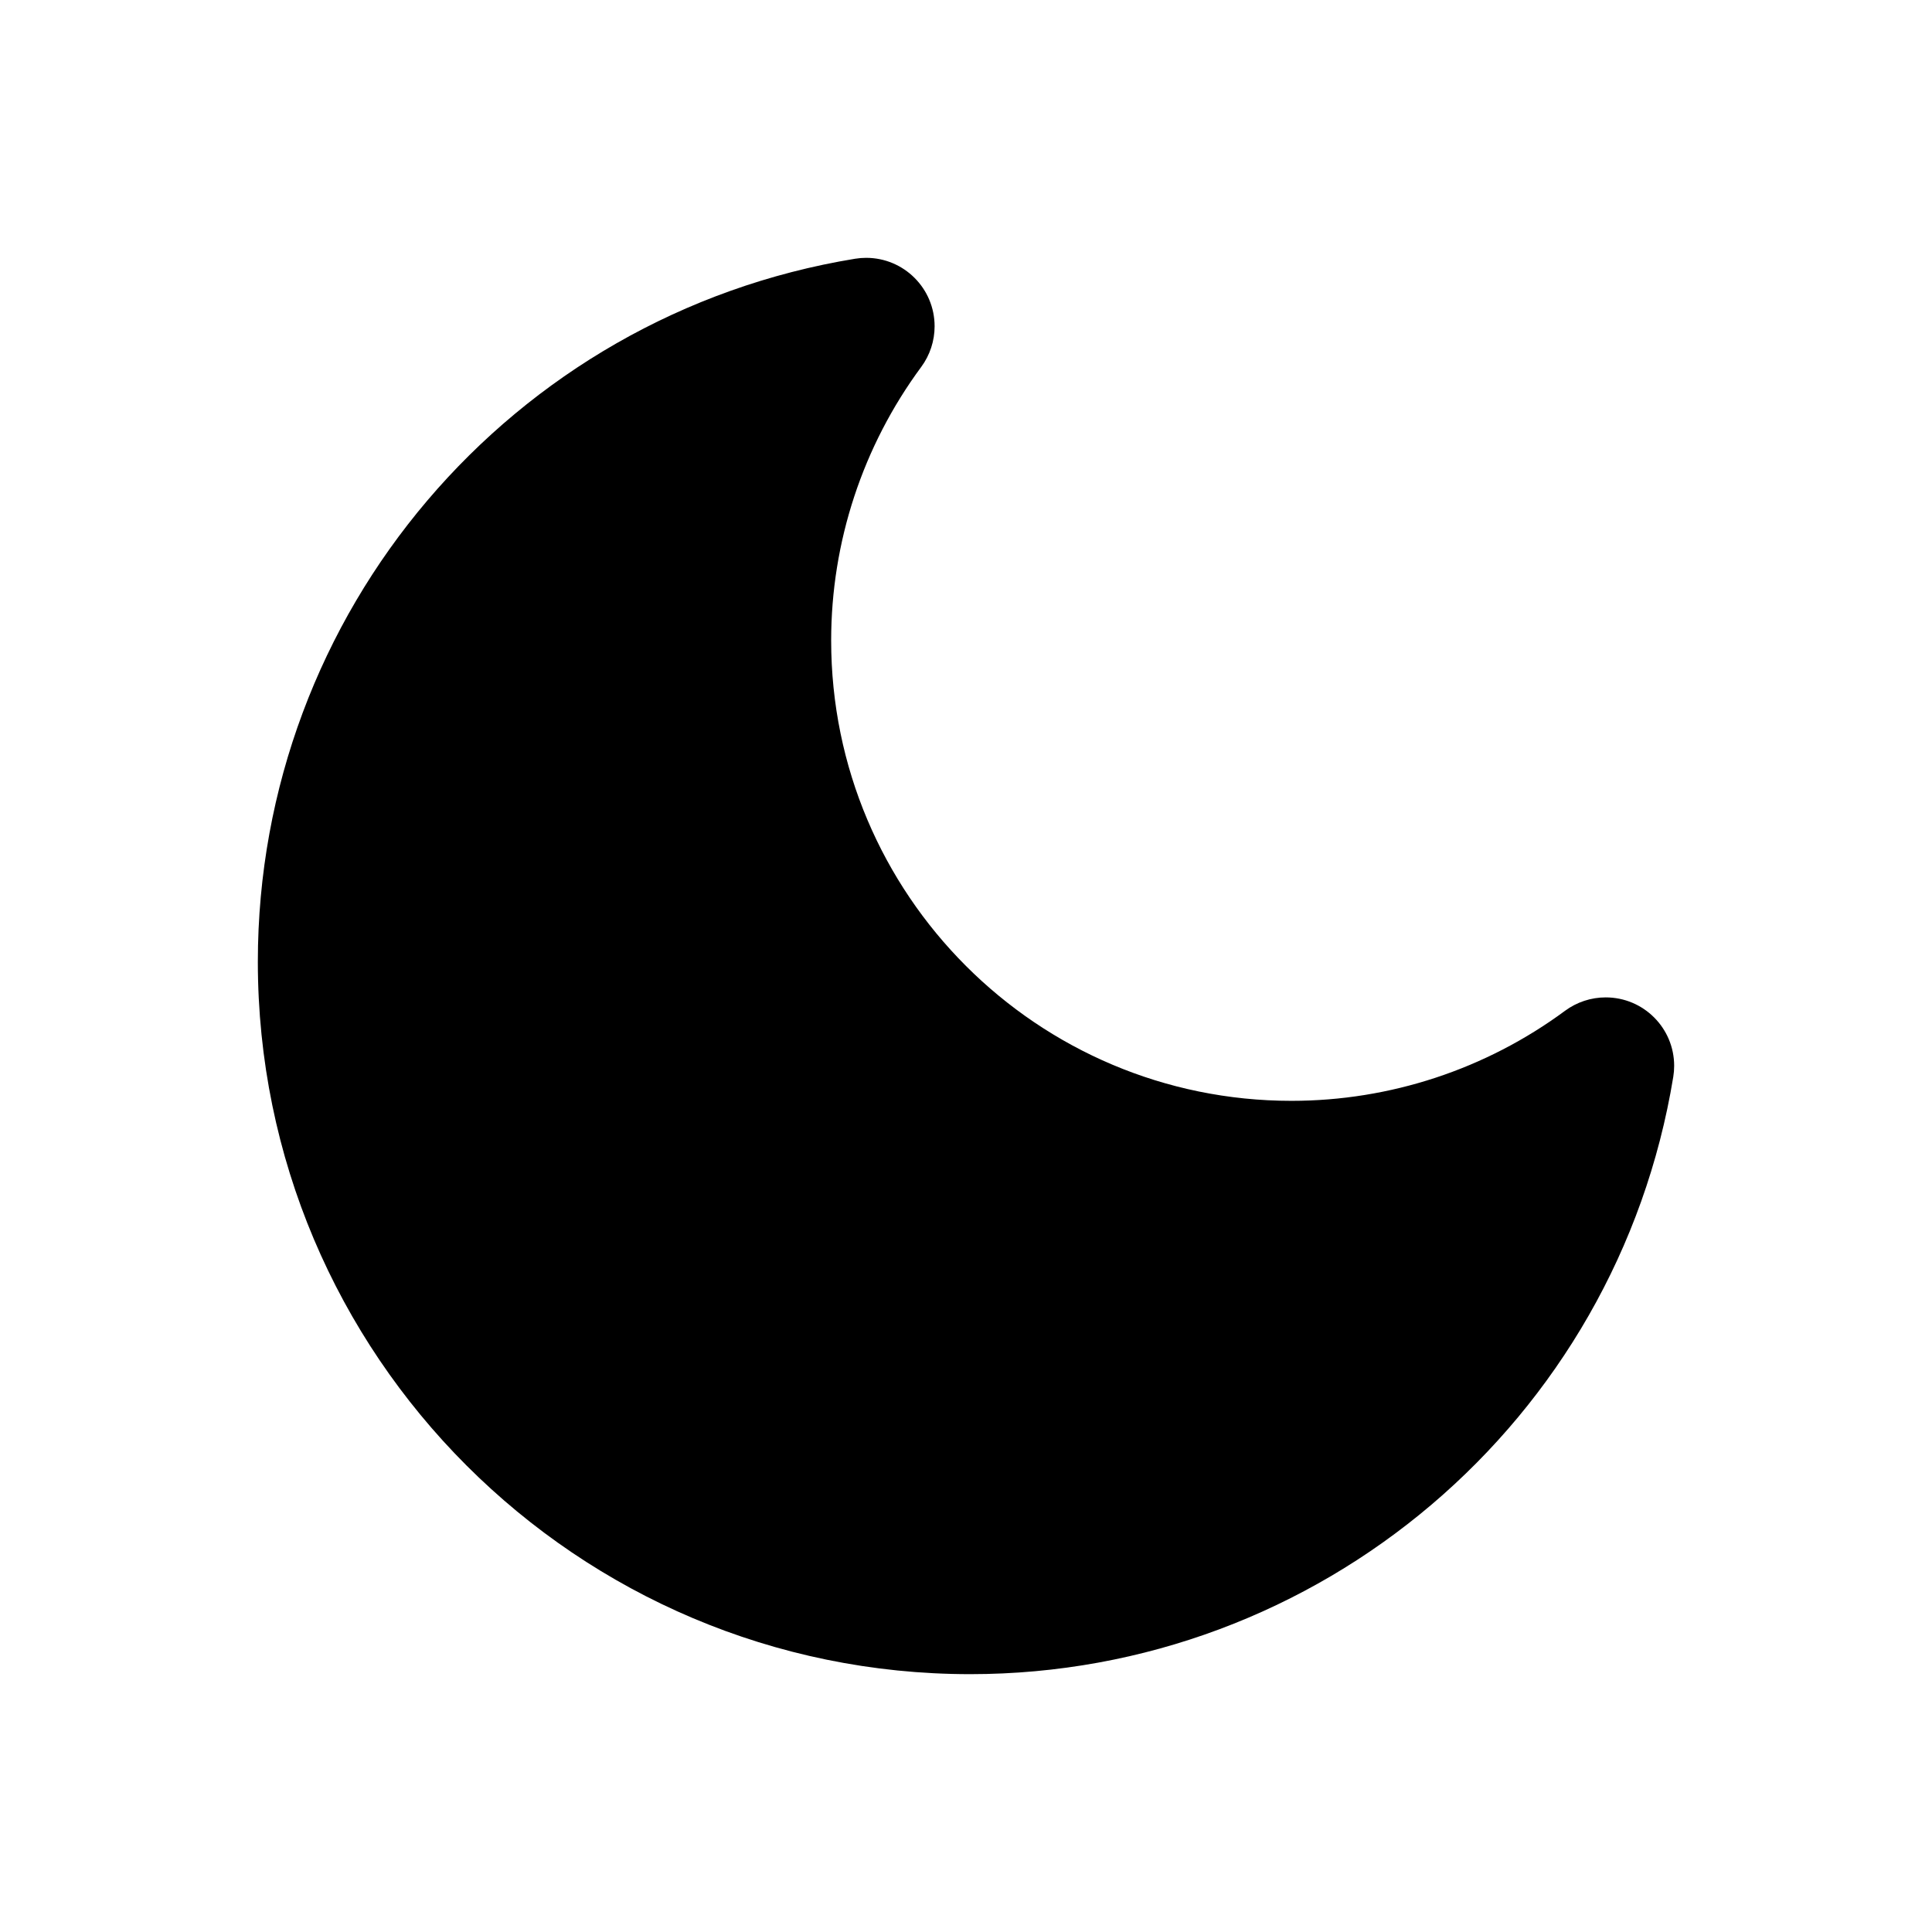
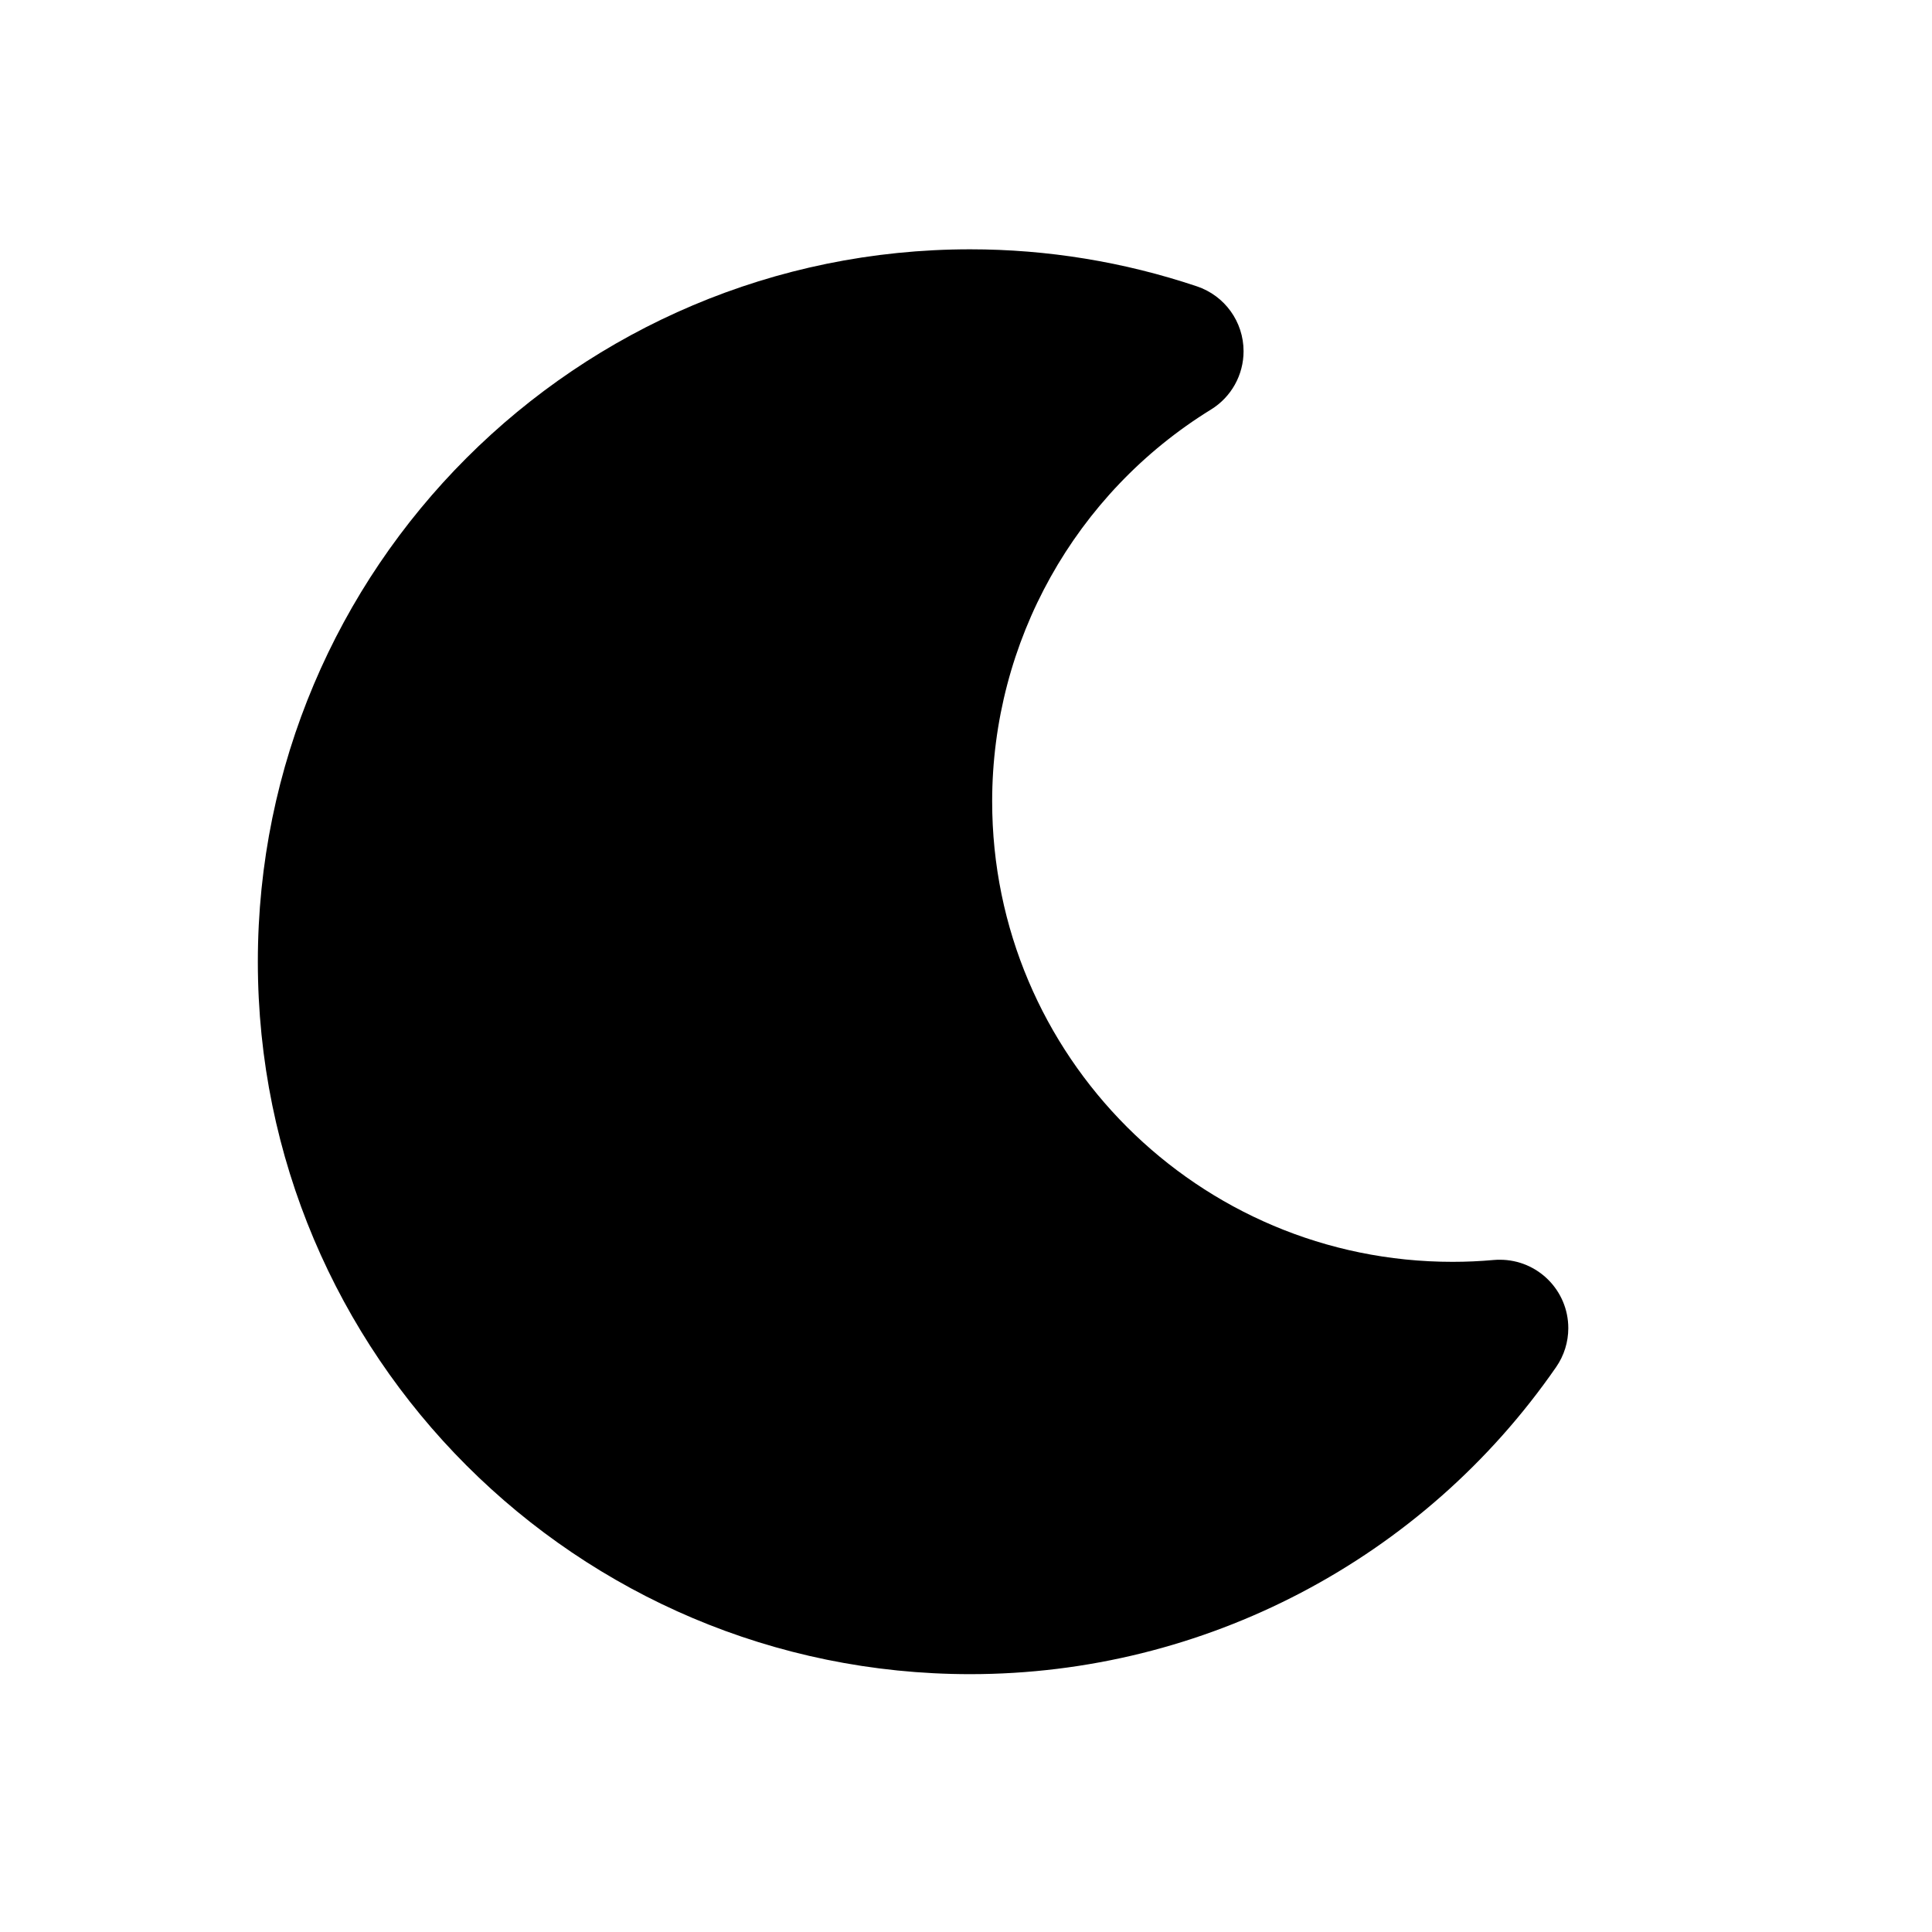
<svg xmlns="http://www.w3.org/2000/svg" viewBox="0 0 24 24" fill="currentColor" stroke="none" fill-rule="evenodd">
  <g data-part="body">
-     <path d="M10.623 3.214 A8.85 8.85 0 0 0 3.203 11.947 A8.85 8.85 0 0 0 12.053 20.797 A8.85 8.85 0 0 0 20.786 13.377 A0.85 0.85 0 0 0 20.797 13.24 A0.85 0.85 0 0 0 19.947 12.39 A0.85 0.85 0 0 0 19.442 12.556 A5.719 5.719 0 0 1 16.044 13.675 A5.719 5.719 0 0 1 10.325 7.956 A5.719 5.719 0 0 1 11.444 4.558 A0.85 0.85 0 0 0 11.61 4.053 A0.85 0.85 0 0 0 10.76 3.203 A0.85 0.85 0 0 0 10.623 3.214 Z" />
+     <path d="M14.868 3.557 A8.85 8.85 0 0 0 12.053 3.097 A8.85 8.85 0 0 0 3.203 11.947 A8.85 8.85 0 0 0 12.053 20.797 A8.85 8.85 0 0 0 19.331 16.982 A0.85 0.85 0 0 0 19.482 16.499 A0.85 0.85 0 0 0 18.632 15.649 A0.85 0.85 0 0 0 18.556 15.652 A5.719 5.719 0 0 1 18.044 15.675 A5.719 5.719 0 0 1 12.325 9.956 A5.719 5.719 0 0 1 15.044 5.087 A0.85 0.85 0 0 0 15.448 4.363 A0.85 0.85 0 0 0 14.868 3.557 Z" />
  </g>
</svg>
